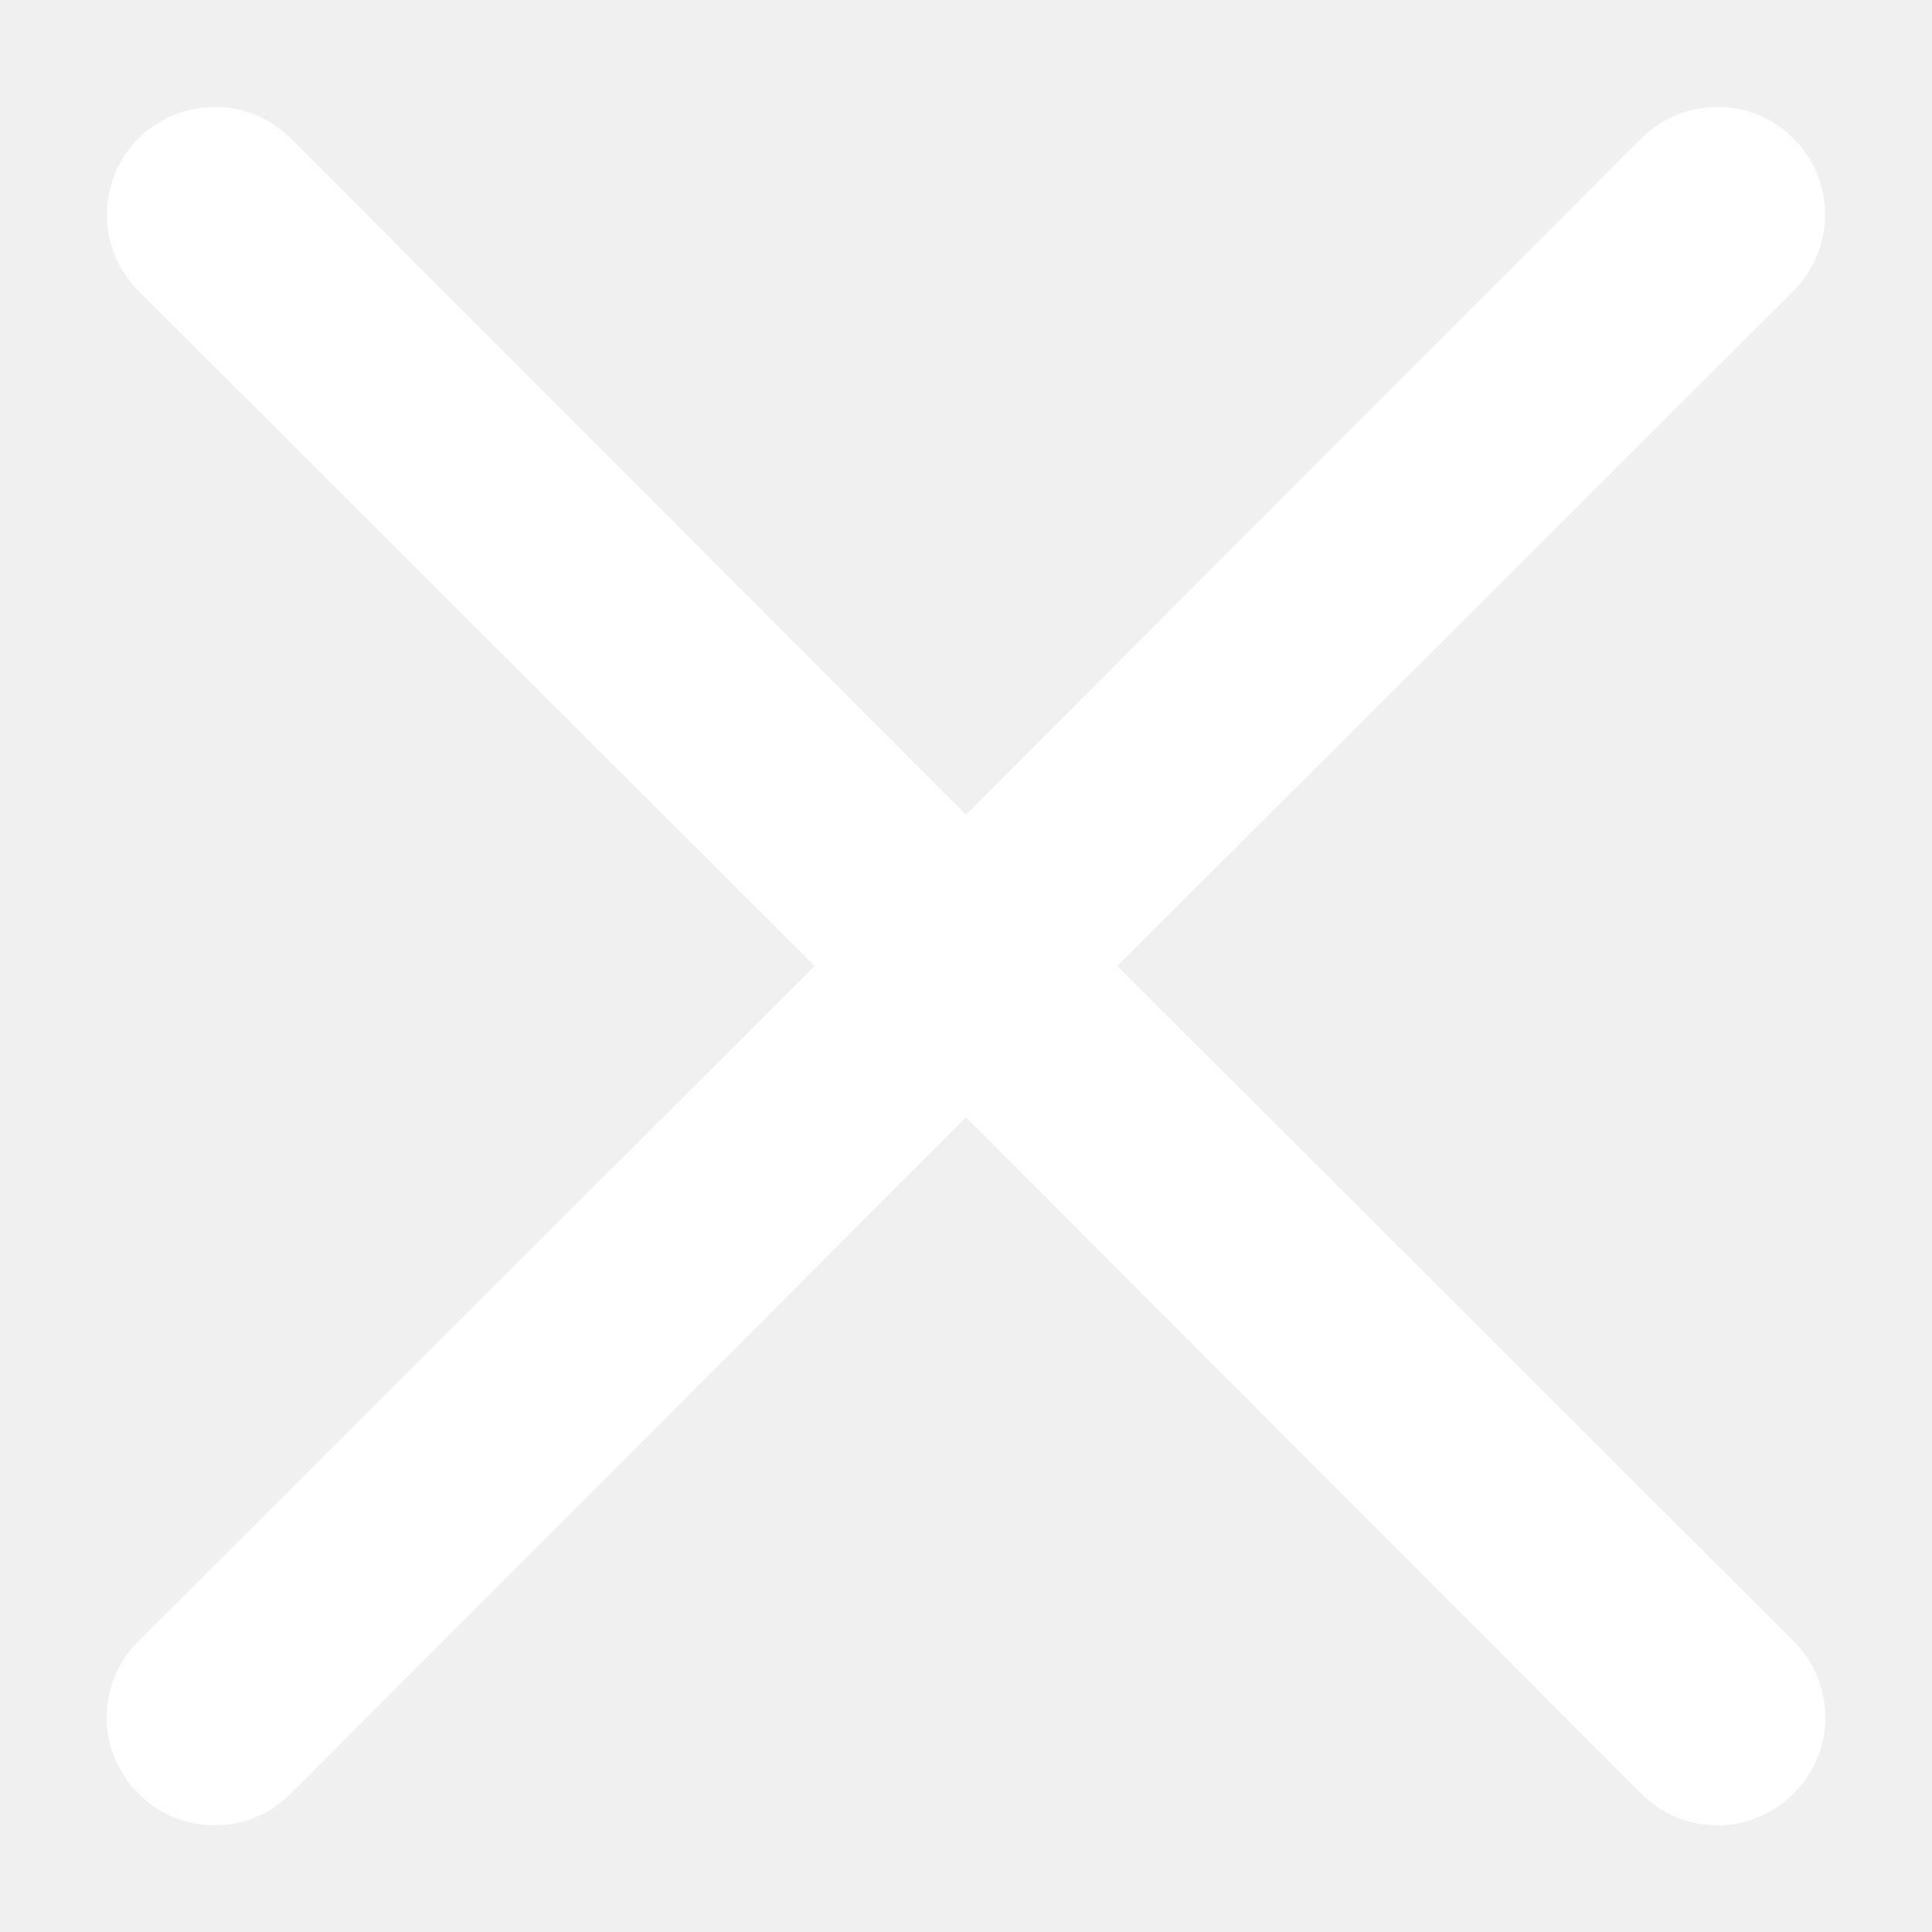
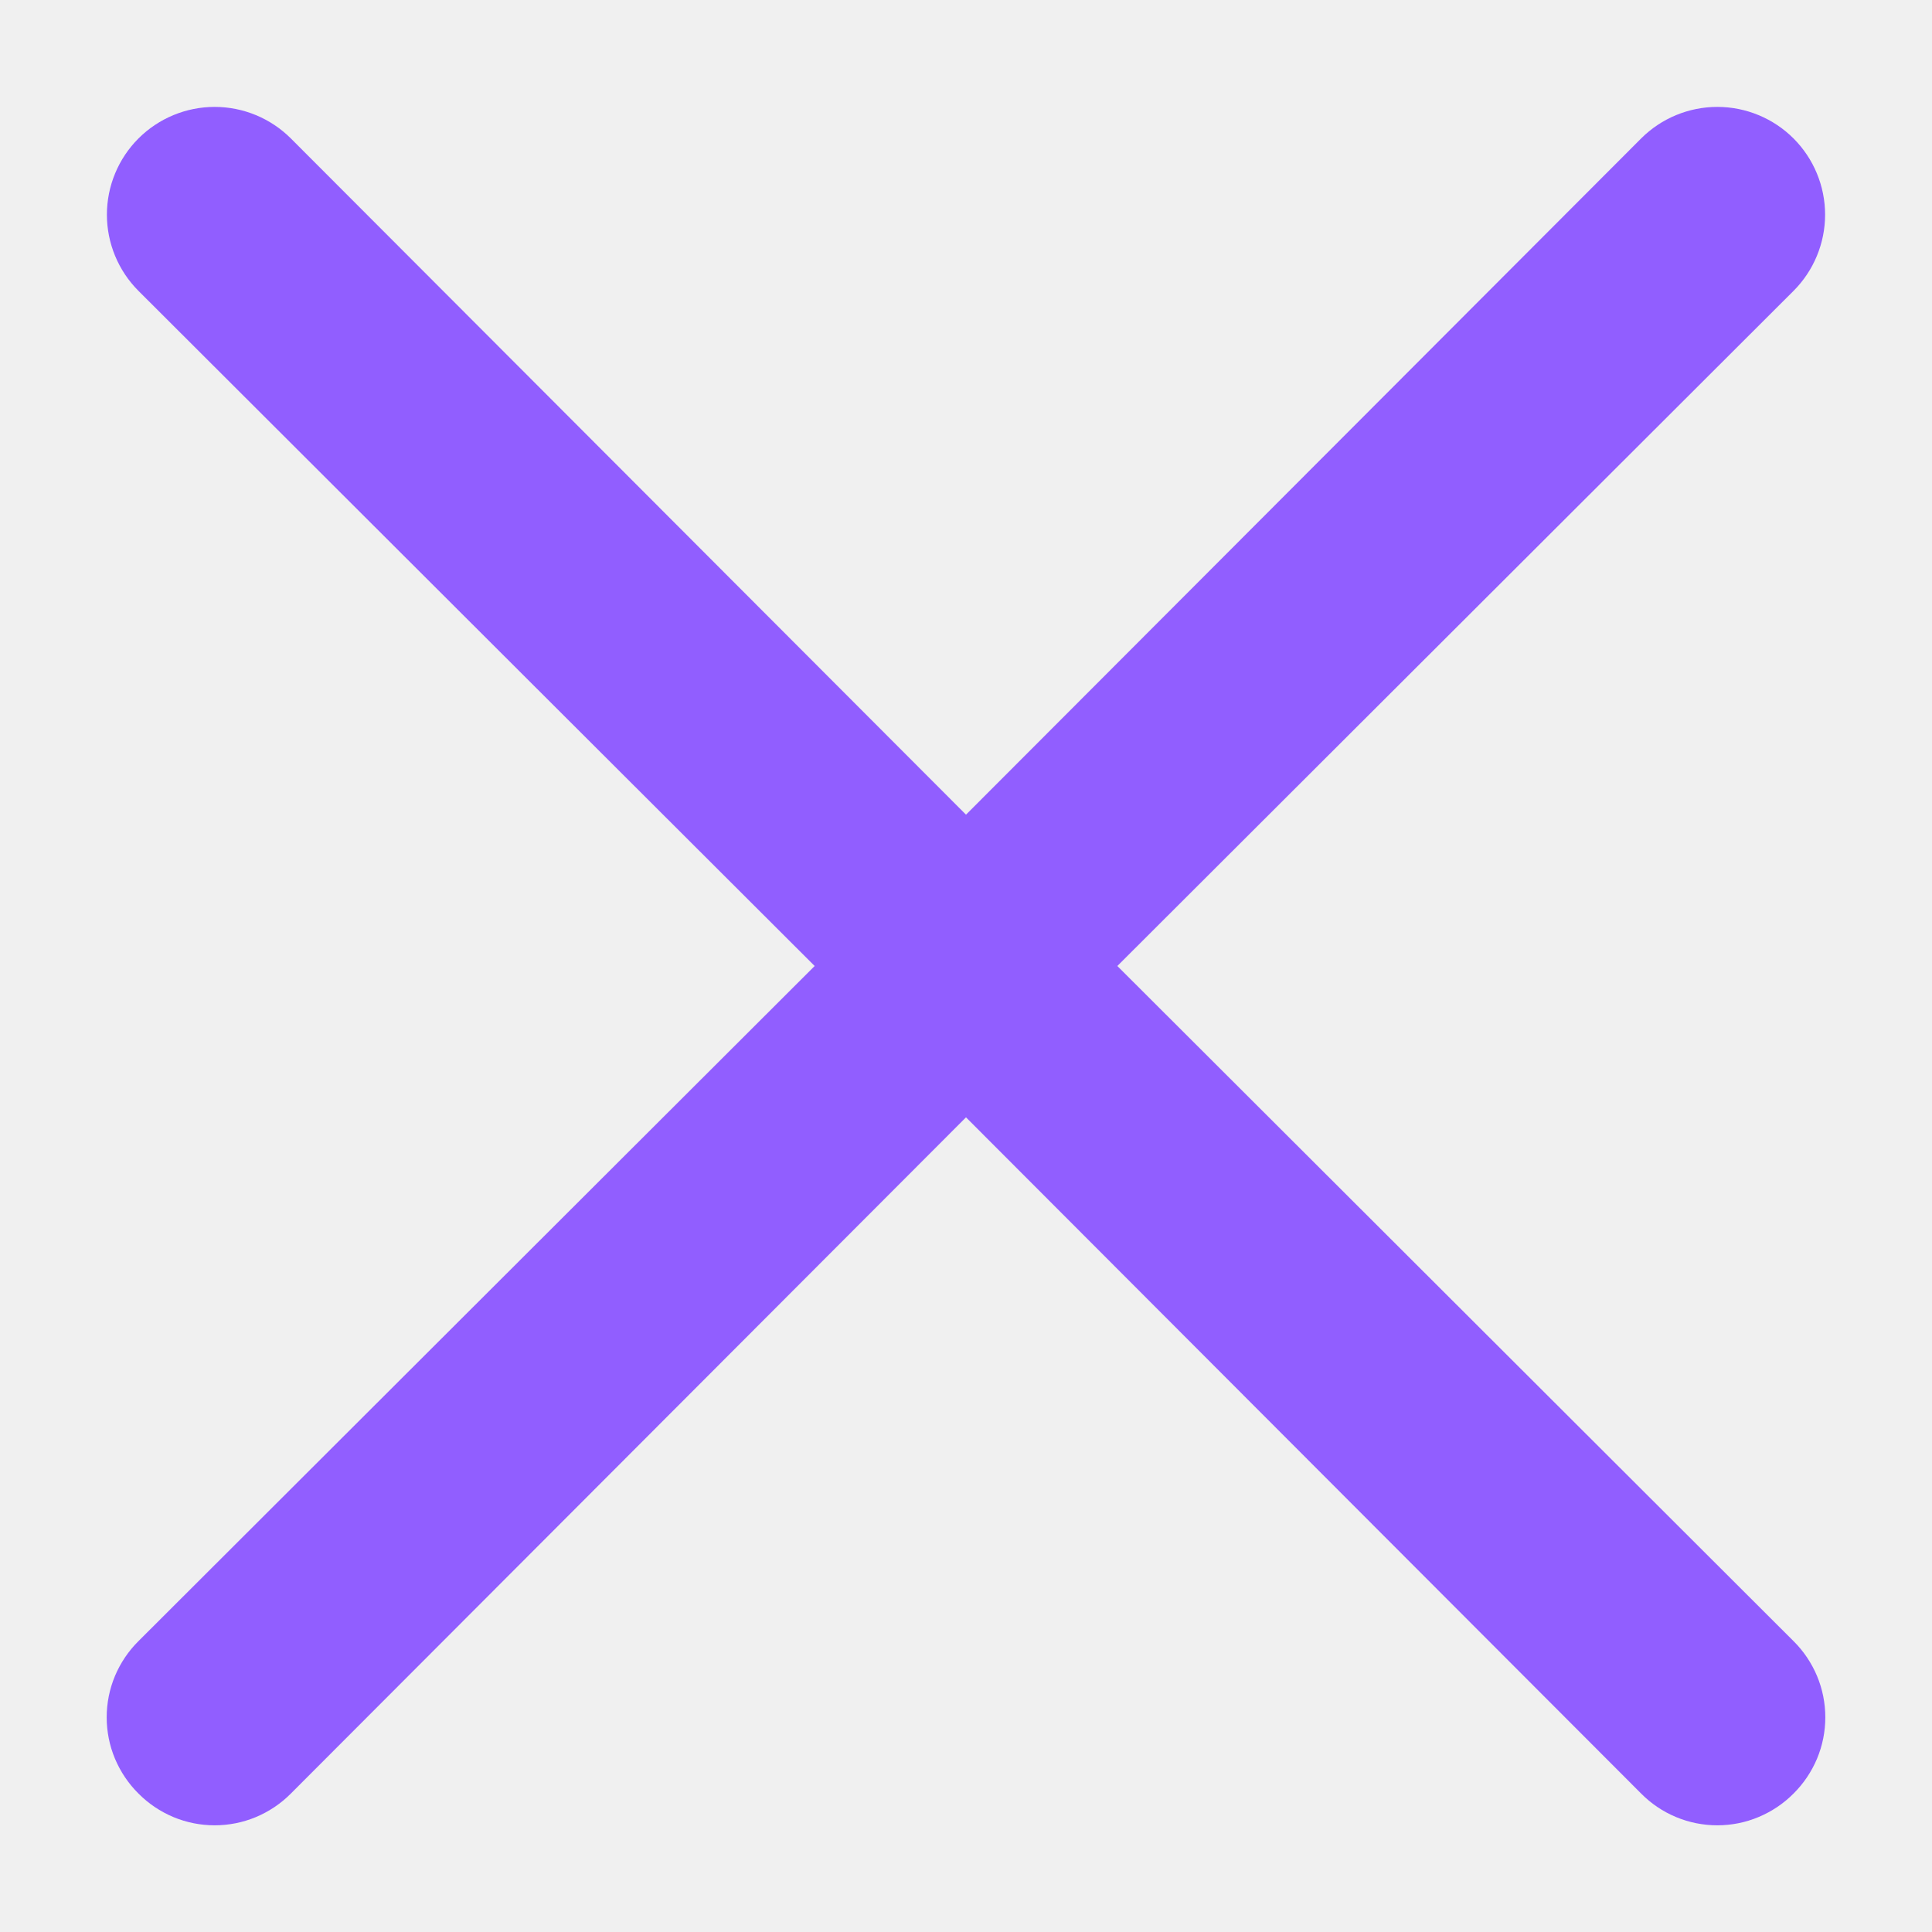
<svg xmlns="http://www.w3.org/2000/svg" width="18" height="18" viewBox="0 0 18 18" fill="#FFF">
-   <path d="M10.41 9L16.71 2.71C16.898 2.522 17.004 2.266 17.004 2C17.004 1.734 16.898 1.478 16.71 1.29C16.522 1.102 16.266 0.996 16 0.996C15.734 0.996 15.478 1.102 15.29 1.29L9 7.59L2.71 1.29C2.522 1.102 2.266 0.996 2 0.996C1.734 0.996 1.478 1.102 1.29 1.29C1.102 1.478 0.996 1.734 0.996 2C0.996 2.266 1.102 2.522 1.29 2.71L7.59 9L1.29 15.29C1.196 15.383 1.122 15.494 1.071 15.615C1.02 15.737 0.994 15.868 0.994 16C0.994 16.132 1.02 16.263 1.071 16.385C1.122 16.506 1.196 16.617 1.29 16.71C1.383 16.804 1.494 16.878 1.615 16.929C1.737 16.98 1.868 17.006 2 17.006C2.132 17.006 2.263 16.98 2.385 16.929C2.506 16.878 2.617 16.804 2.71 16.71L9 10.41L15.29 16.71C15.383 16.804 15.493 16.878 15.615 16.929C15.737 16.98 15.868 17.006 16 17.006C16.132 17.006 16.263 16.98 16.384 16.929C16.506 16.878 16.617 16.804 16.71 16.71C16.804 16.617 16.878 16.506 16.929 16.385C16.98 16.263 17.006 16.132 17.006 16C17.006 15.868 16.98 15.737 16.929 15.615C16.878 15.494 16.804 15.383 16.71 15.29L10.41 9Z" fill="#FFFFFF" />
+   <path d="M10.41 9L16.71 2.71C16.898 2.522 17.004 2.266 17.004 2C17.004 1.734 16.898 1.478 16.71 1.29C16.522 1.102 16.266 0.996 16 0.996C15.734 0.996 15.478 1.102 15.29 1.29L9 7.59L2.71 1.29C2.522 1.102 2.266 0.996 2 0.996C1.734 0.996 1.478 1.102 1.29 1.29C1.102 1.478 0.996 1.734 0.996 2C0.996 2.266 1.102 2.522 1.29 2.71L7.59 9L1.29 15.29C1.196 15.383 1.122 15.494 1.071 15.615C1.02 15.737 0.994 15.868 0.994 16C0.994 16.132 1.02 16.263 1.071 16.385C1.122 16.506 1.196 16.617 1.29 16.71C1.383 16.804 1.494 16.878 1.615 16.929C1.737 16.98 1.868 17.006 2 17.006C2.132 17.006 2.263 16.98 2.385 16.929C2.506 16.878 2.617 16.804 2.71 16.71L9 10.41L15.29 16.71C15.383 16.804 15.493 16.878 15.615 16.929C15.737 16.98 15.868 17.006 16 17.006C16.132 17.006 16.263 16.98 16.384 16.929C16.506 16.878 16.617 16.804 16.71 16.71C16.804 16.617 16.878 16.506 16.929 16.385C16.98 16.263 17.006 16.132 17.006 16C17.006 15.868 16.98 15.737 16.929 15.615C16.878 15.494 16.804 15.383 16.71 15.29L10.41 9Z" fill="#915eff" />
</svg>
